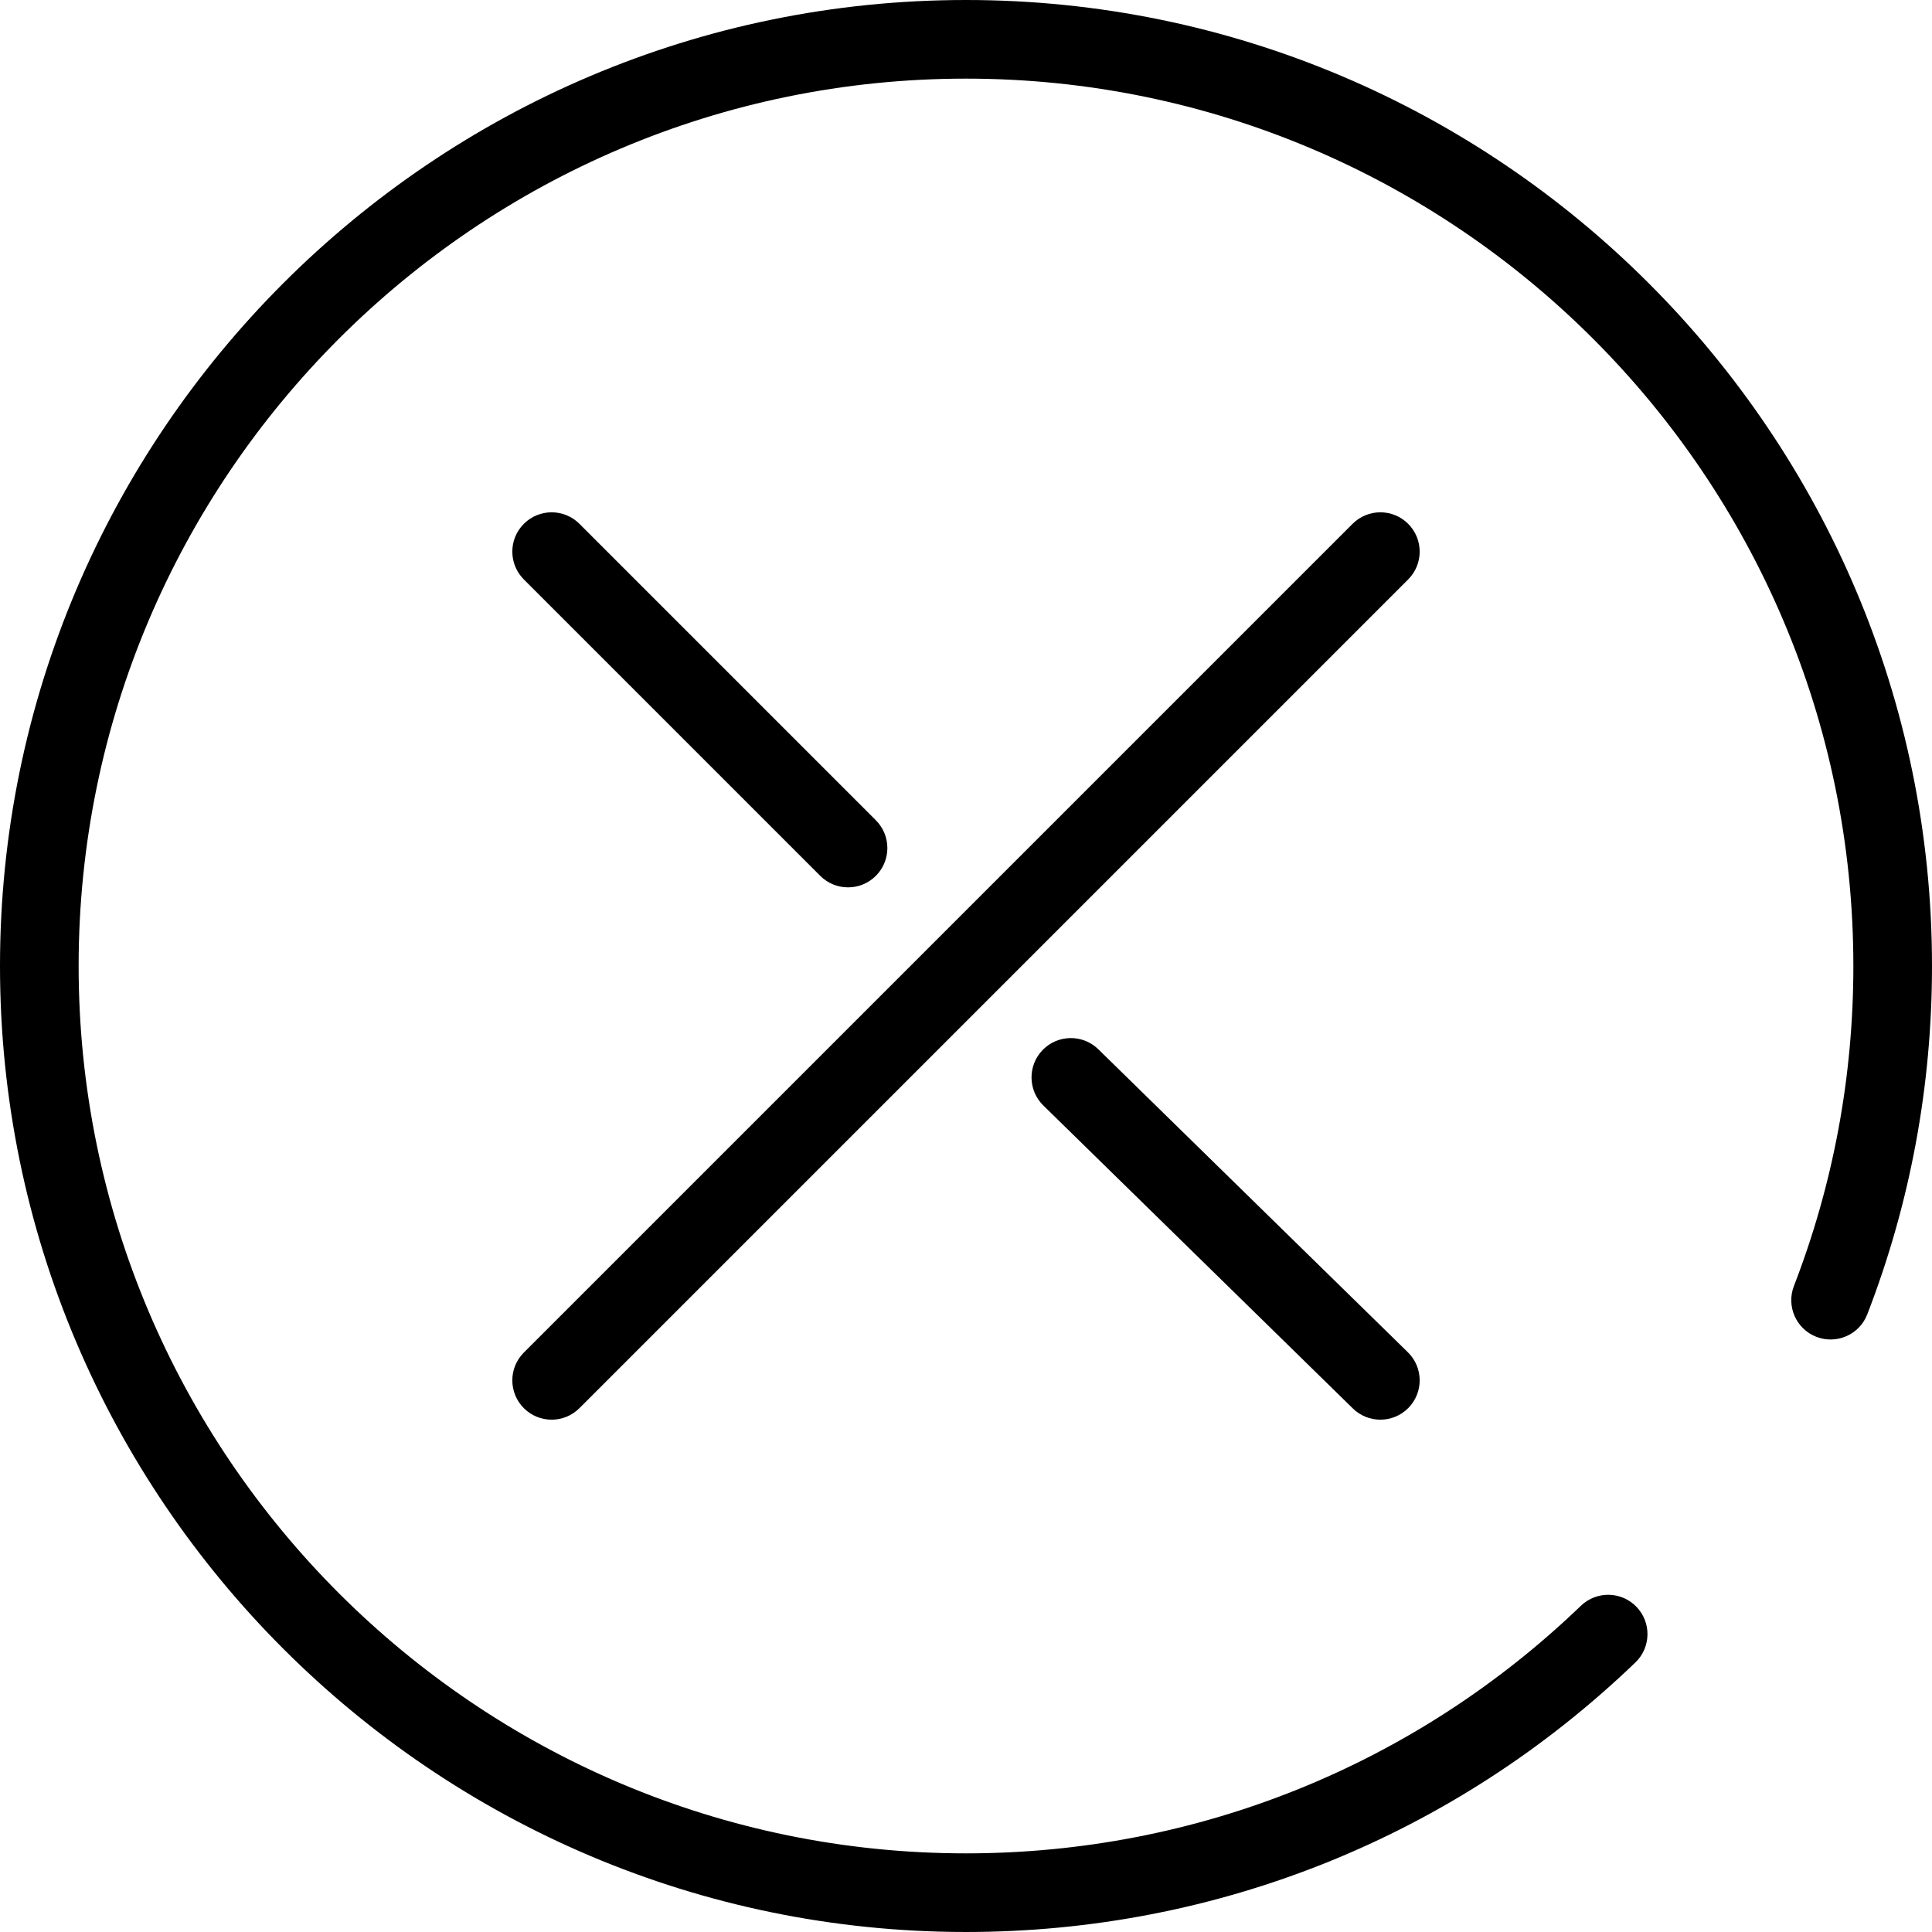
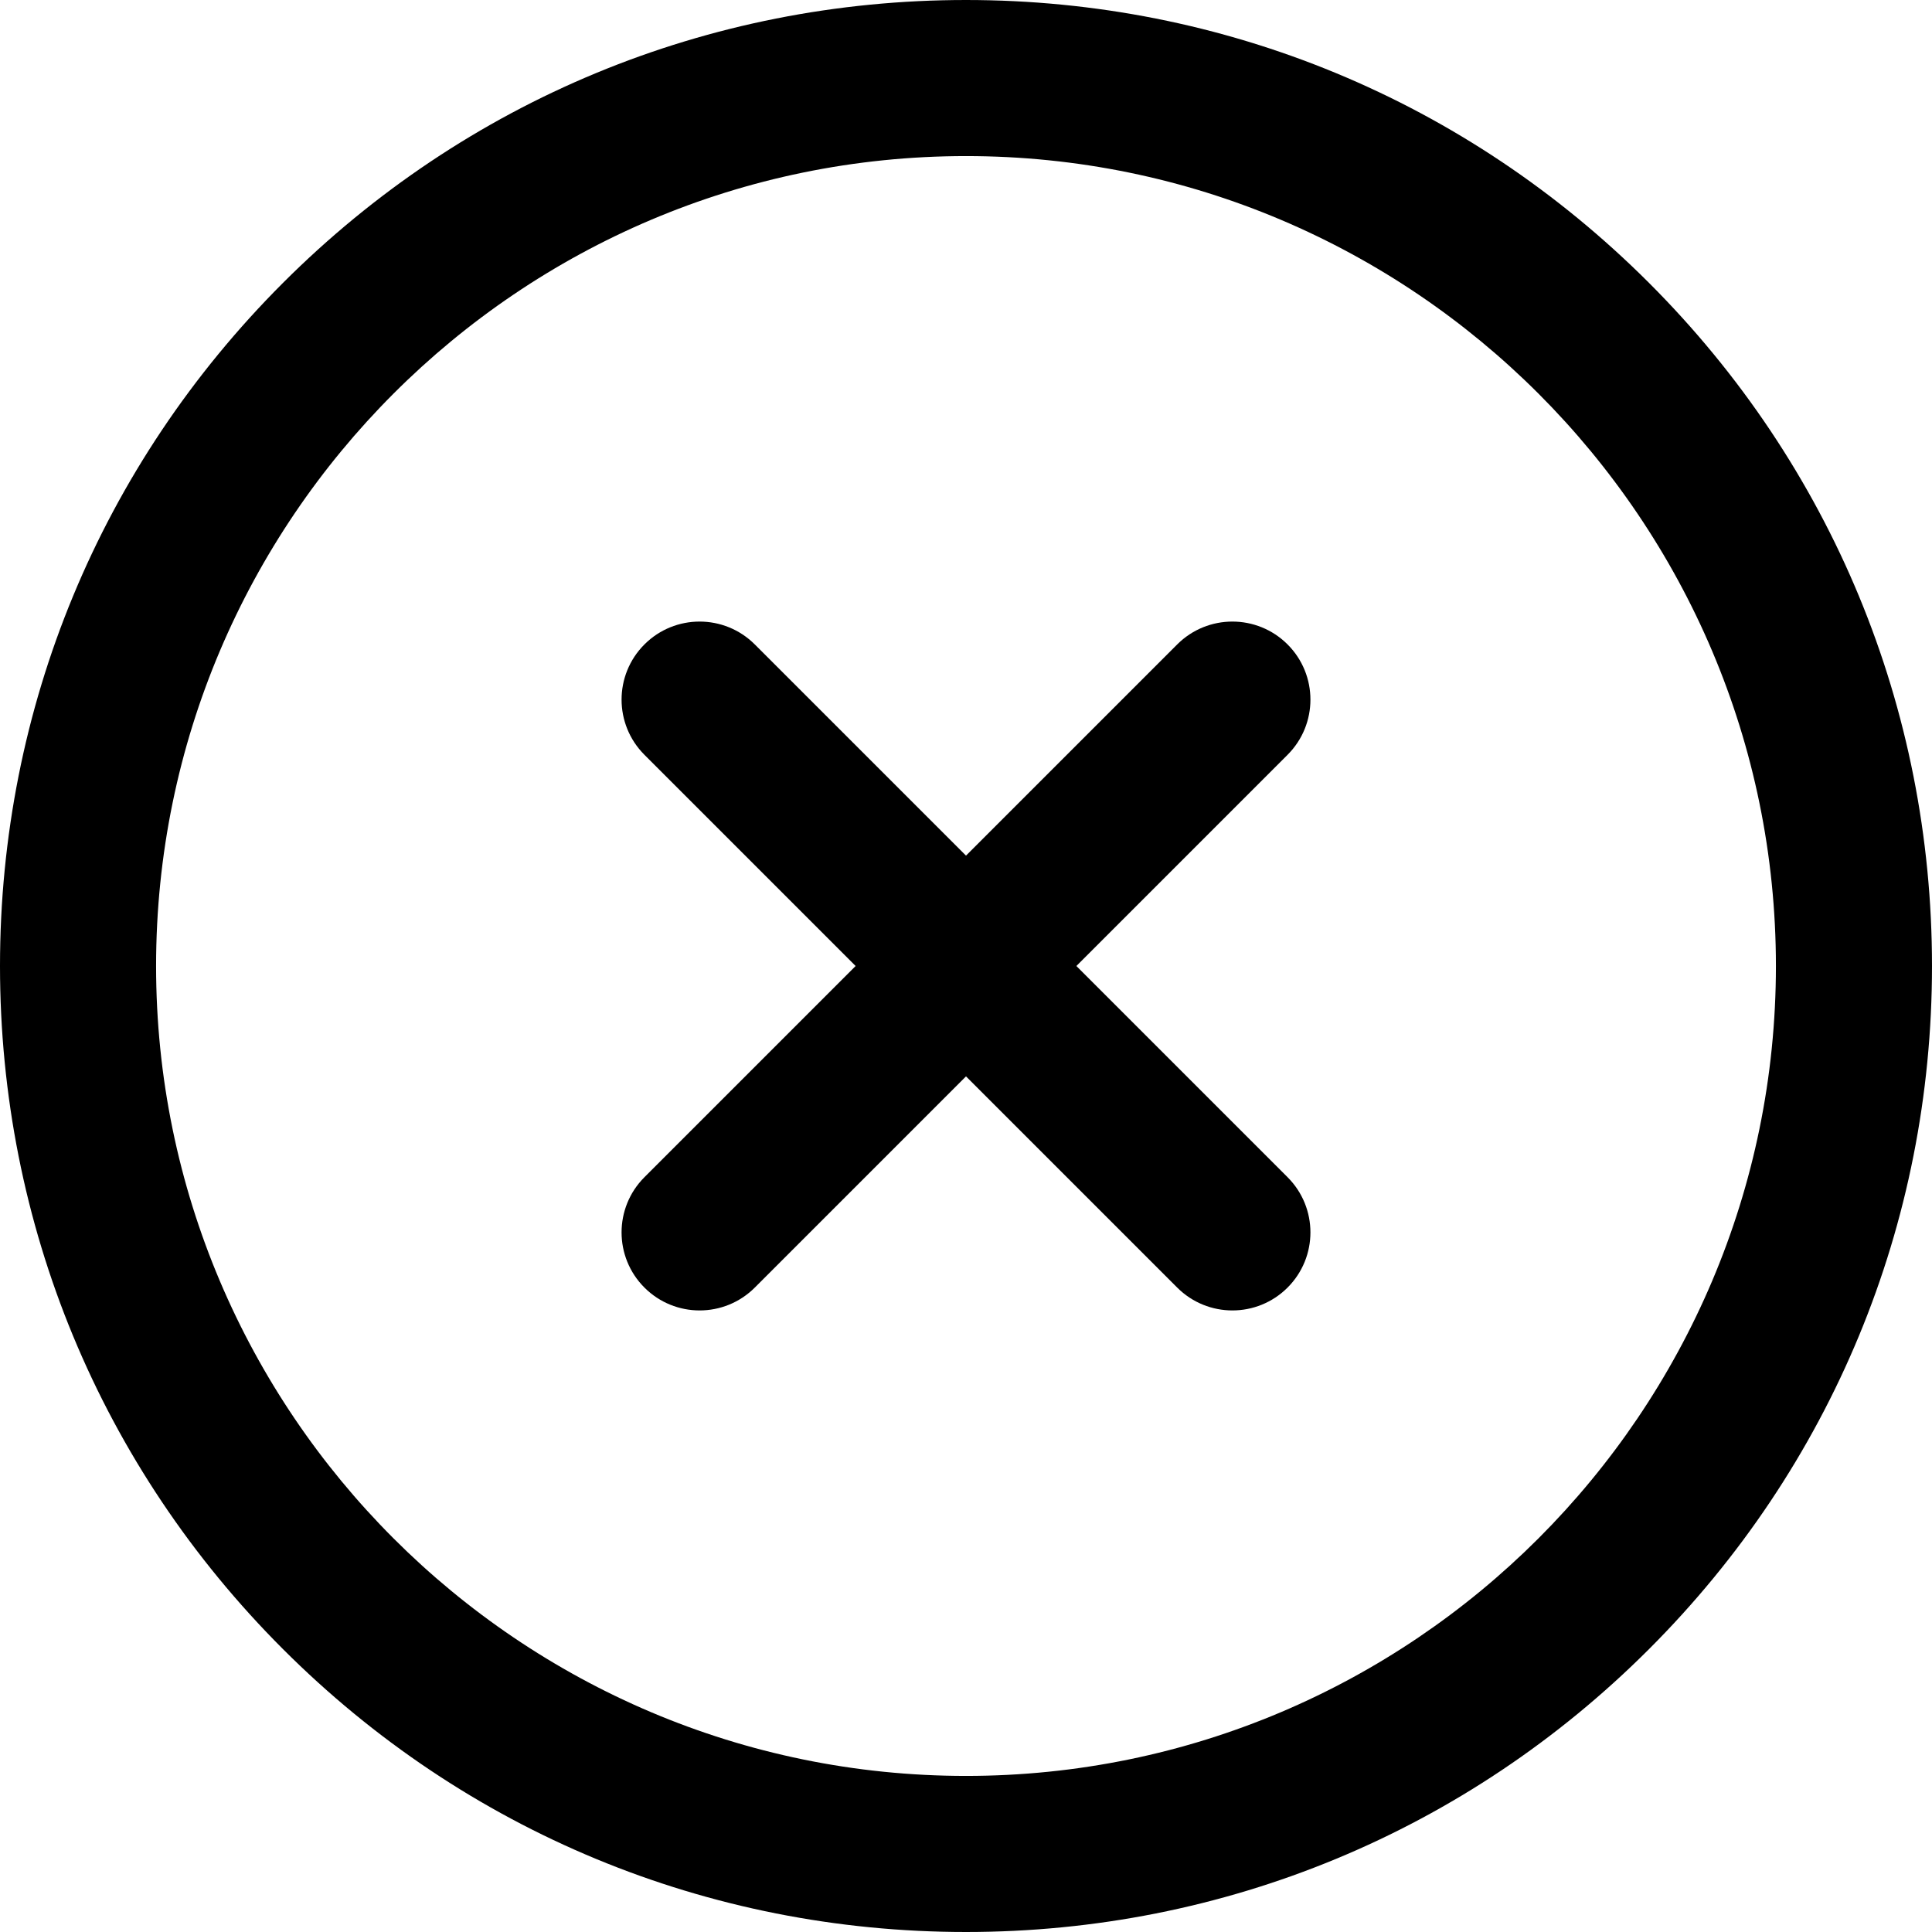
- <svg xmlns="http://www.w3.org/2000/svg" version="1.1" id="Capa_1" x="0px" y="0px" viewBox="0 0 294.843 294.843" style="enable-background:new 0 0 294.843 294.843;" xml:space="preserve">
+ <svg xmlns="http://www.w3.org/2000/svg" version="1.1" id="Layer_1" x="0px" y="0px" viewBox="0 0 512 512" style="enable-background:new 0 0 512 512;" xml:space="preserve">
  <g>
-     <path d="M147.421,0C66.133,0,0,66.133,0,147.421s66.133,147.421,147.421,147.421c38.287,0,74.567-14.609,102.159-41.136   c2.389-2.296,2.464-6.095,0.167-8.483c-2.295-2.388-6.093-2.464-8.483-0.167c-25.345,24.367-58.672,37.786-93.842,37.786   C72.75,282.843,12,222.093,12,147.421S72.75,12,147.421,12s135.421,60.75,135.421,135.421c0,16.842-3.052,33.273-9.071,48.835   c-1.195,3.091,0.341,6.565,3.432,7.761c3.092,1.193,6.565-0.341,7.761-3.432c6.555-16.949,9.879-34.836,9.879-53.165   C294.843,66.133,228.71,0,147.421,0z" />
-     <path d="M167.619,160.134c-2.37-2.319-6.168-2.277-8.485,0.09c-2.318,2.368-2.277,6.167,0.09,8.485l47.236,46.236   c1.168,1.143,2.683,1.712,4.197,1.712c1.557,0,3.113-0.603,4.288-1.803c2.318-2.368,2.277-6.167-0.09-8.485L167.619,160.134z" />
-     <path d="M125.178,133.663c1.171,1.171,2.707,1.757,4.243,1.757s3.071-0.586,4.243-1.757c2.343-2.343,2.343-6.142,0-8.485   L88.428,79.942c-2.343-2.343-6.143-2.343-8.485,0c-2.343,2.343-2.343,6.142,0,8.485L125.178,133.663z" />
-     <path d="M214.9,79.942c-2.343-2.343-6.143-2.343-8.485,0L79.942,206.415c-2.343,2.343-2.343,6.142,0,8.485   c1.171,1.171,2.707,1.757,4.243,1.757s3.071-0.586,4.243-1.757L214.9,88.428C217.243,86.084,217.243,82.286,214.9,79.942z" />
+     <g>
+       <path d="M437.019,74.981C388.667,26.629,324.38,0,256,0S123.333,26.63,74.981,74.981S0,187.62,0,256    s26.629,132.667,74.981,181.019C123.332,485.371,187.62,512,256,512s132.667-26.629,181.019-74.981    C485.371,388.667,512,324.38,512,256S485.371,123.332,437.019,74.981z M256,470.636C137.65,470.636,41.364,374.35,41.364,256    S137.65,41.364,256,41.364S470.636,137.65,470.636,256S374.35,470.636,256,470.636z" />
+     </g>
+   </g>
+   <g>
+     <g>
+       <path d="M341.22,170.781c-8.077-8.077-21.172-8.077-29.249,0L170.78,311.971c-8.077,8.077-8.077,21.172,0,29.249    c4.038,4.039,9.332,6.058,14.625,6.058s10.587-2.019,14.625-6.058L341.22,200.029C349.296,191.953,349.296,178.858,341.22,170.781    z" />
+     </g>
+   </g>
+   <g>
+     <g>
+       <path d="M341.22,311.971l-141.191-141.19c-8.076-8.077-21.172-8.077-29.248,0c-8.077,8.076-8.077,21.171,0,29.248l141.19,141.191    c4.038,4.039,9.332,6.058,14.625,6.058c5.293,0,10.586-2.019,14.625-6.058C349.296,333.143,349.296,320.048,341.22,311.971z" />
+     </g>
  </g>
  <g>
</g>
  <g>
</g>
  <g>
</g>
  <g>
</g>
  <g>
</g>
  <g>
</g>
  <g>
</g>
  <g>
</g>
  <g>
</g>
  <g>
</g>
  <g>
</g>
  <g>
</g>
  <g>
</g>
  <g>
</g>
  <g>
</g>
</svg>
